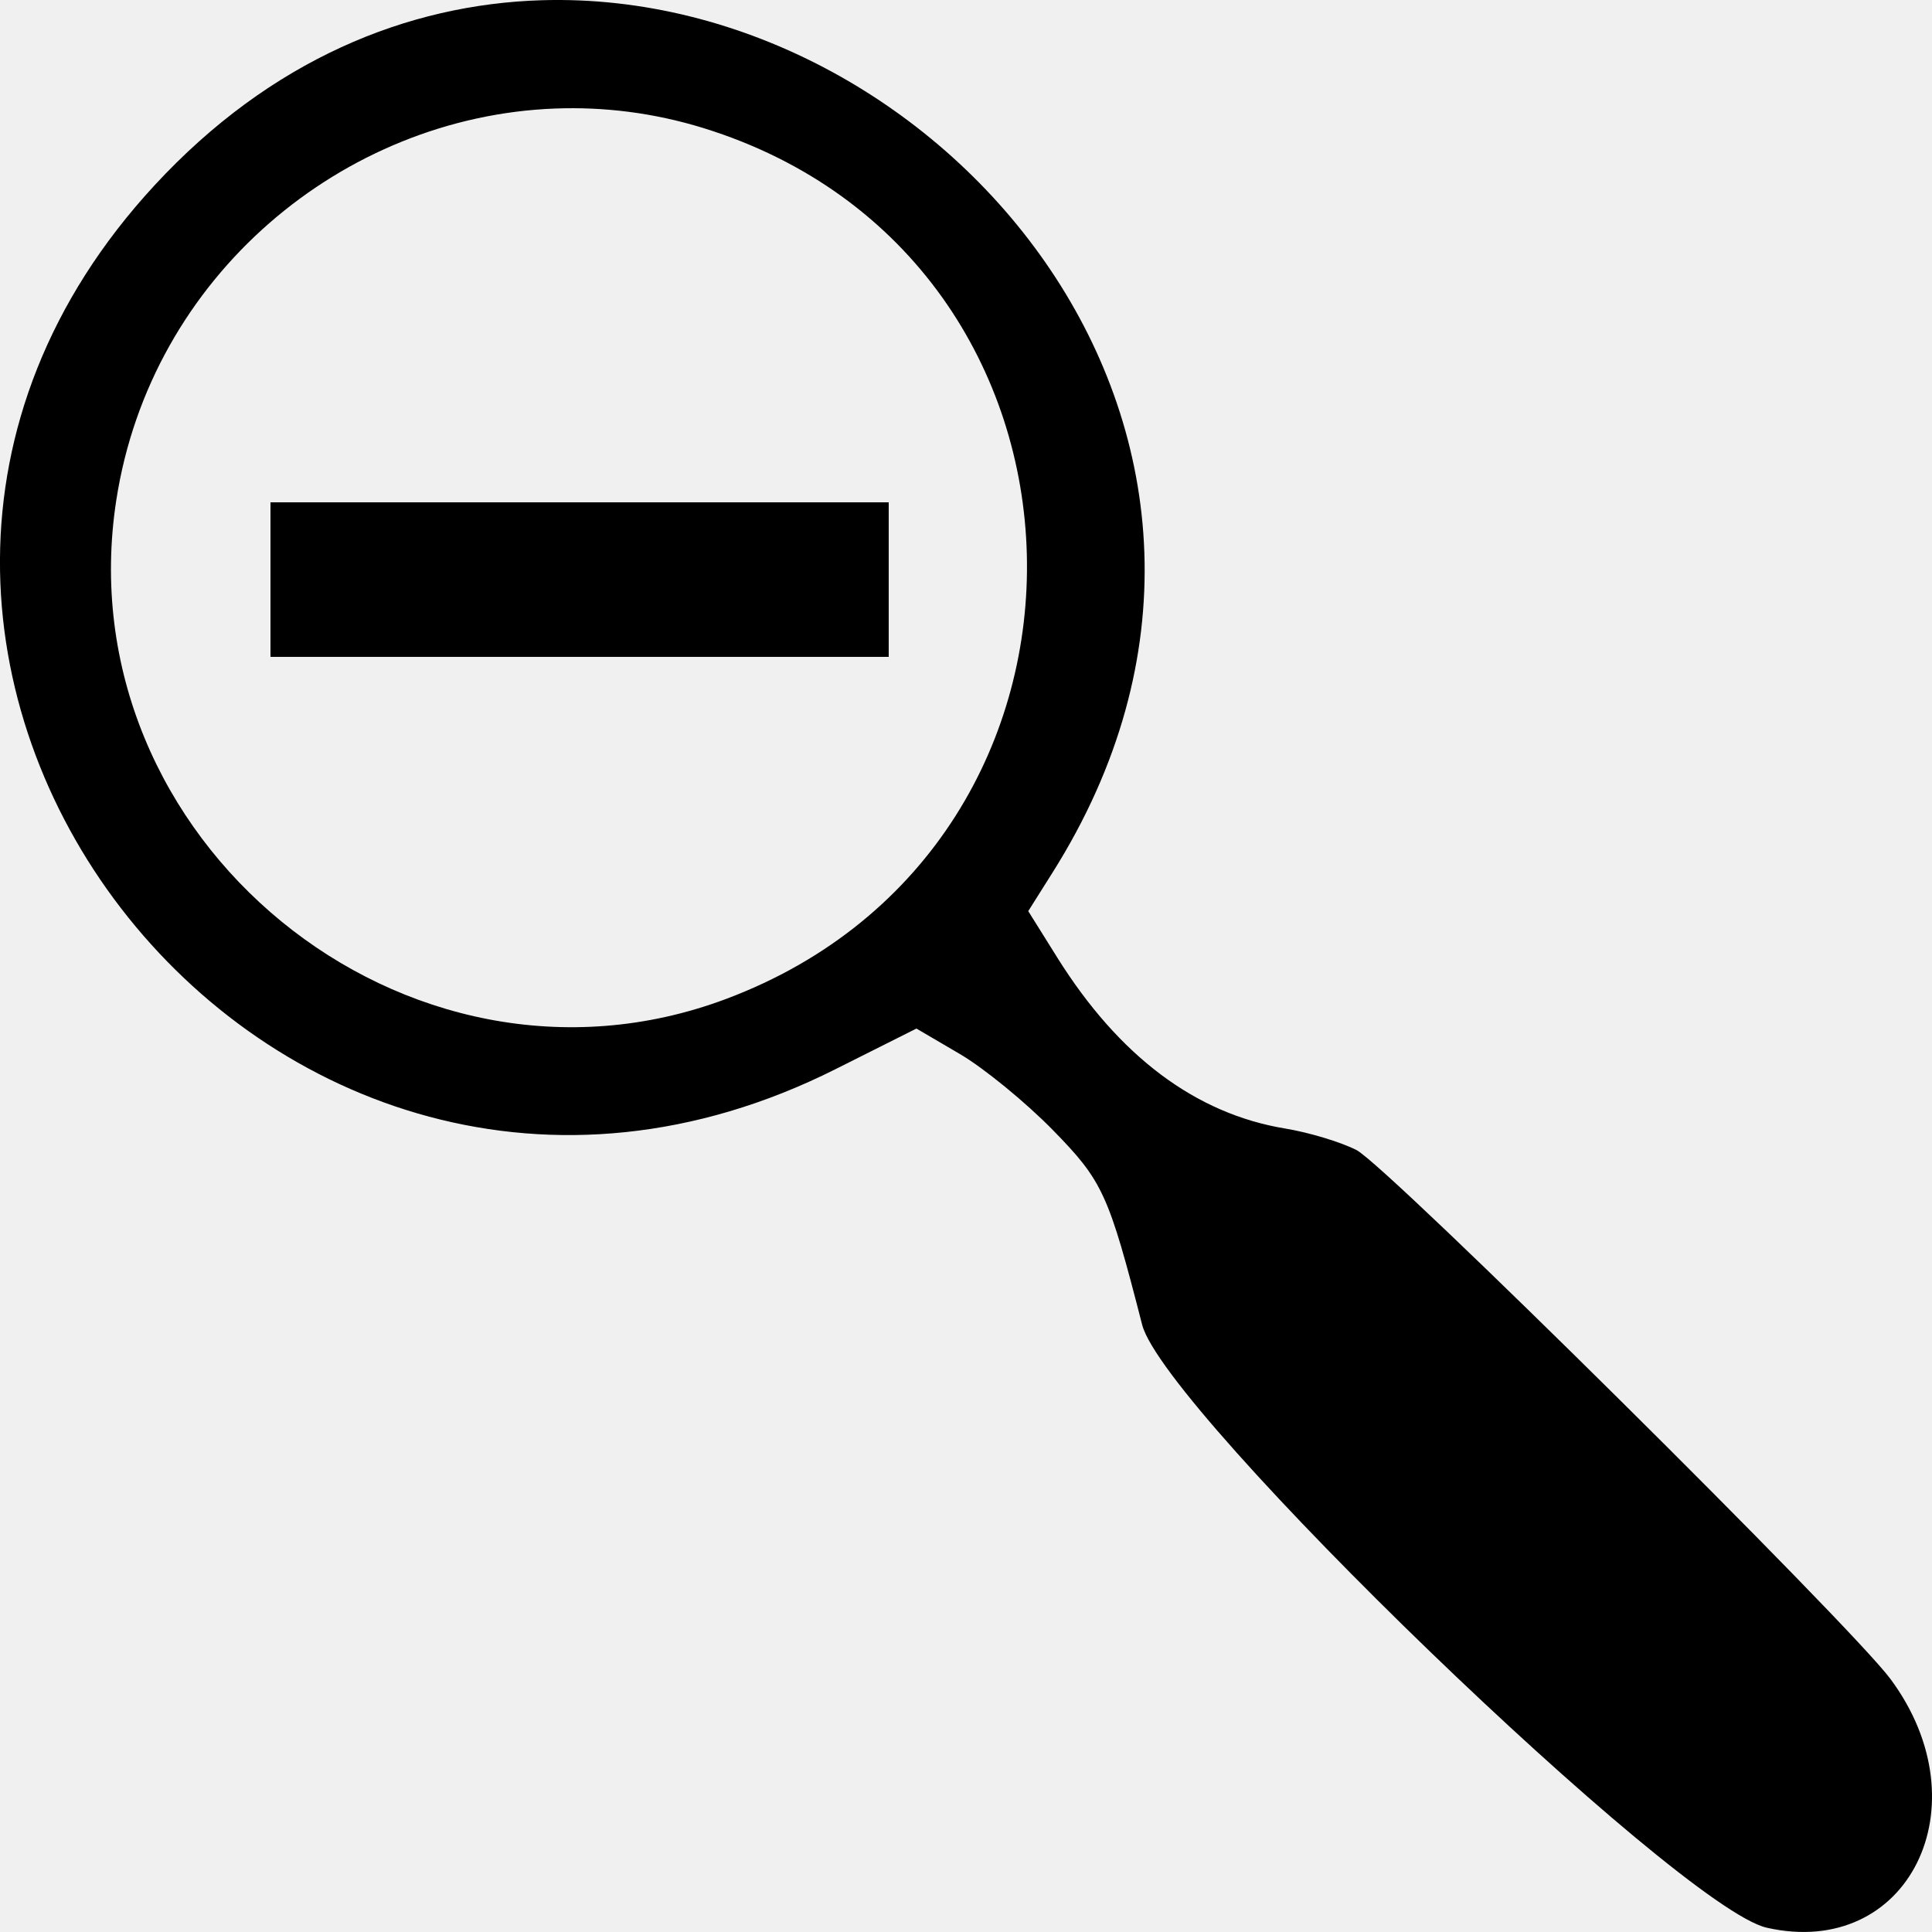
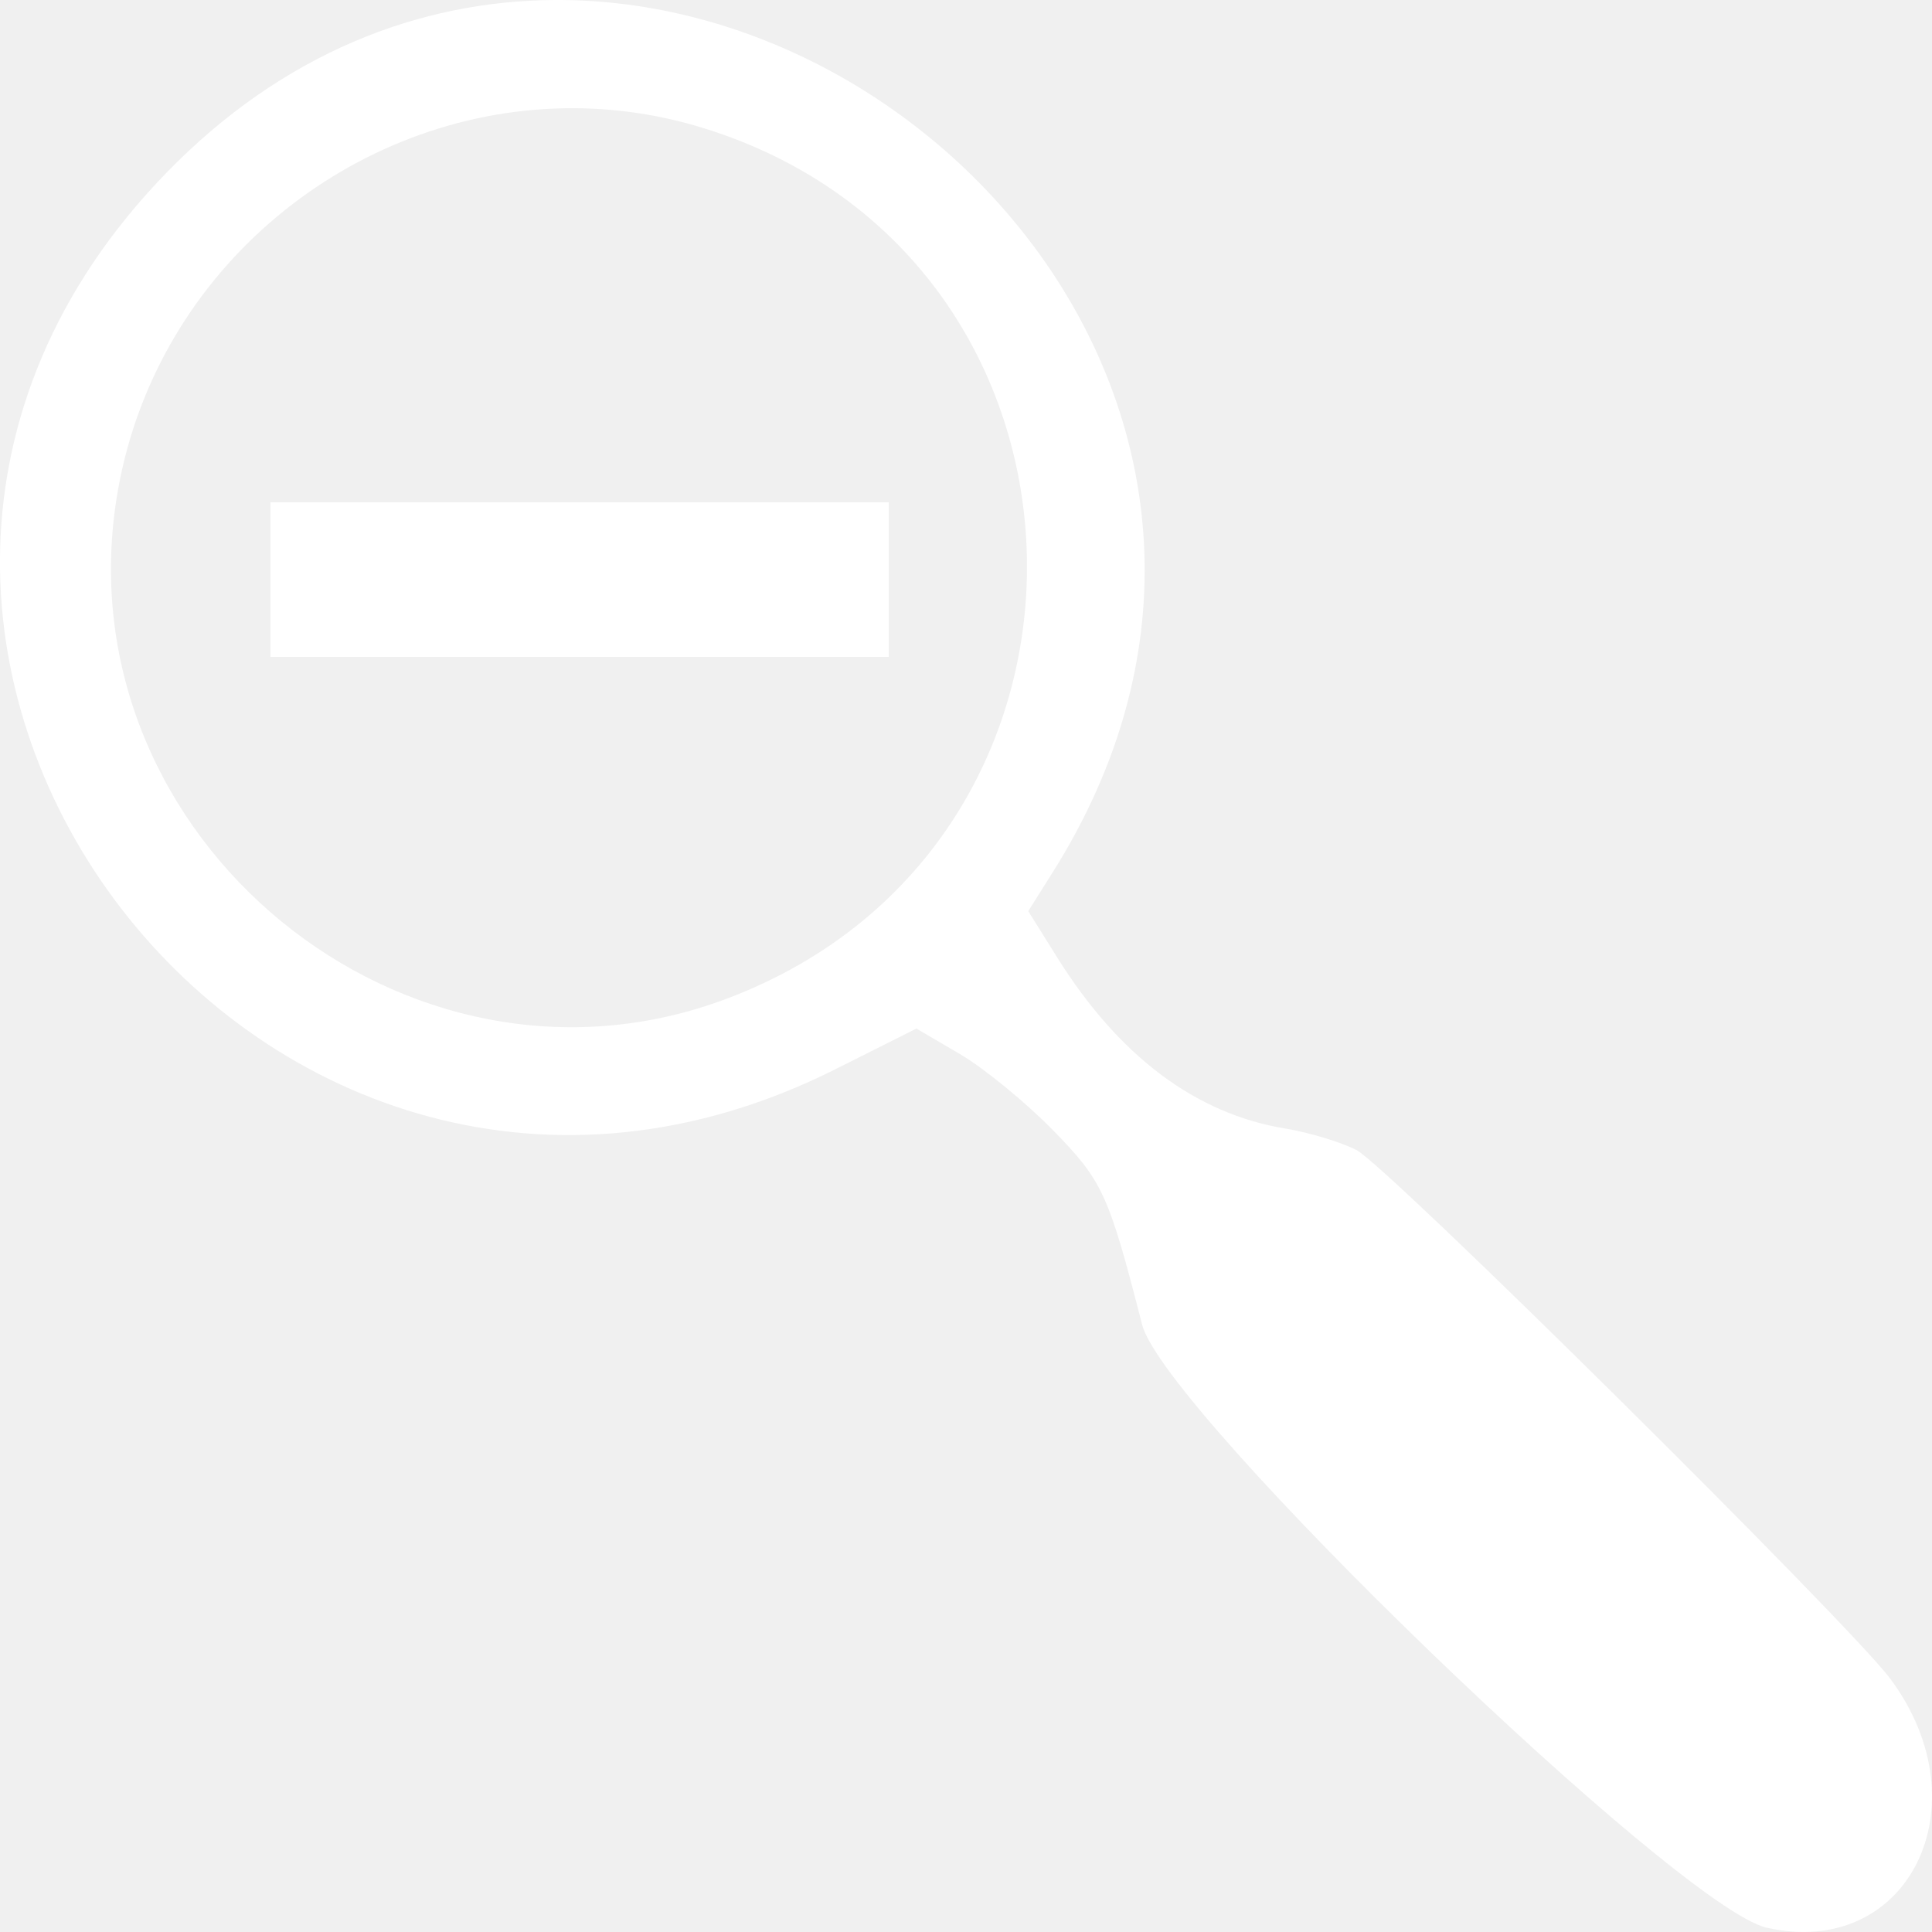
<svg xmlns="http://www.w3.org/2000/svg" width="50" height="50" viewBox="0 0 50 50" version="1.1" id="svg4452" xml:space="preserve">
  <defs id="defs4449" />
  <g id="layer1">
-     <path id="rect3" style="vector-effect:non-scaling-stroke;stroke-linejoin:bevel;-inkscape-stroke:hairline" d="M 14.018 0.006 C 10.542 0.111 7.002 1.55 4.006 4.789 C -7.117 16.812 6.926 35.051 21.623 27.67 L 23.717 26.619 L 24.84 27.277 C 25.458 27.639 26.543 28.525 27.25 29.248 C 28.54 30.567 28.689 30.894 29.559 34.285 C 30.134 36.529 43.44 49.373 45.723 49.889 C 49.383 50.715 51.362 46.739 48.926 43.453 C 47.869 42.028 35.898 30.169 35.107 29.764 C 34.707 29.558 33.878 29.308 33.266 29.207 C 30.946 28.826 28.961 27.337 27.363 24.783 L 26.611 23.58 L 27.236 22.588 C 34.297 11.394 24.443 -0.308 14.018 0.006 z M 14.361 2.809 C 15.628 2.76 16.924 2.919 18.203 3.314 C 29.071 6.676 29.464 21.853 18.787 25.854 C 10.508 28.956 1.654 21.71 3.01 12.941 C 3.906 7.145 8.871 3.02 14.361 2.809 z M 7 13 L 7 17 L 23 17 L 23 13 L 7 13 z " />
+     <path id="rect3" style="vector-effect:non-scaling-stroke;stroke-linejoin:bevel;-inkscape-stroke:hairline;fill:#ffffff" d="M 14.018 0.006 C 10.542 0.111 7.002 1.55 4.006 4.789 C -7.117 16.812 6.926 35.051 21.623 27.67 L 23.717 26.619 L 24.84 27.277 C 25.458 27.639 26.543 28.525 27.25 29.248 C 28.54 30.567 28.689 30.894 29.559 34.285 C 30.134 36.529 43.44 49.373 45.723 49.889 C 49.383 50.715 51.362 46.739 48.926 43.453 C 47.869 42.028 35.898 30.169 35.107 29.764 C 34.707 29.558 33.878 29.308 33.266 29.207 C 30.946 28.826 28.961 27.337 27.363 24.783 L 26.611 23.58 L 27.236 22.588 C 34.297 11.394 24.443 -0.308 14.018 0.006 z M 14.361 2.809 C 15.628 2.76 16.924 2.919 18.203 3.314 C 29.071 6.676 29.464 21.853 18.787 25.854 C 10.508 28.956 1.654 21.71 3.01 12.941 C 3.906 7.145 8.871 3.02 14.361 2.809 z M 7 13 L 7 17 L 23 17 L 23 13 L 7 13 z " />
  </g>
</svg>
